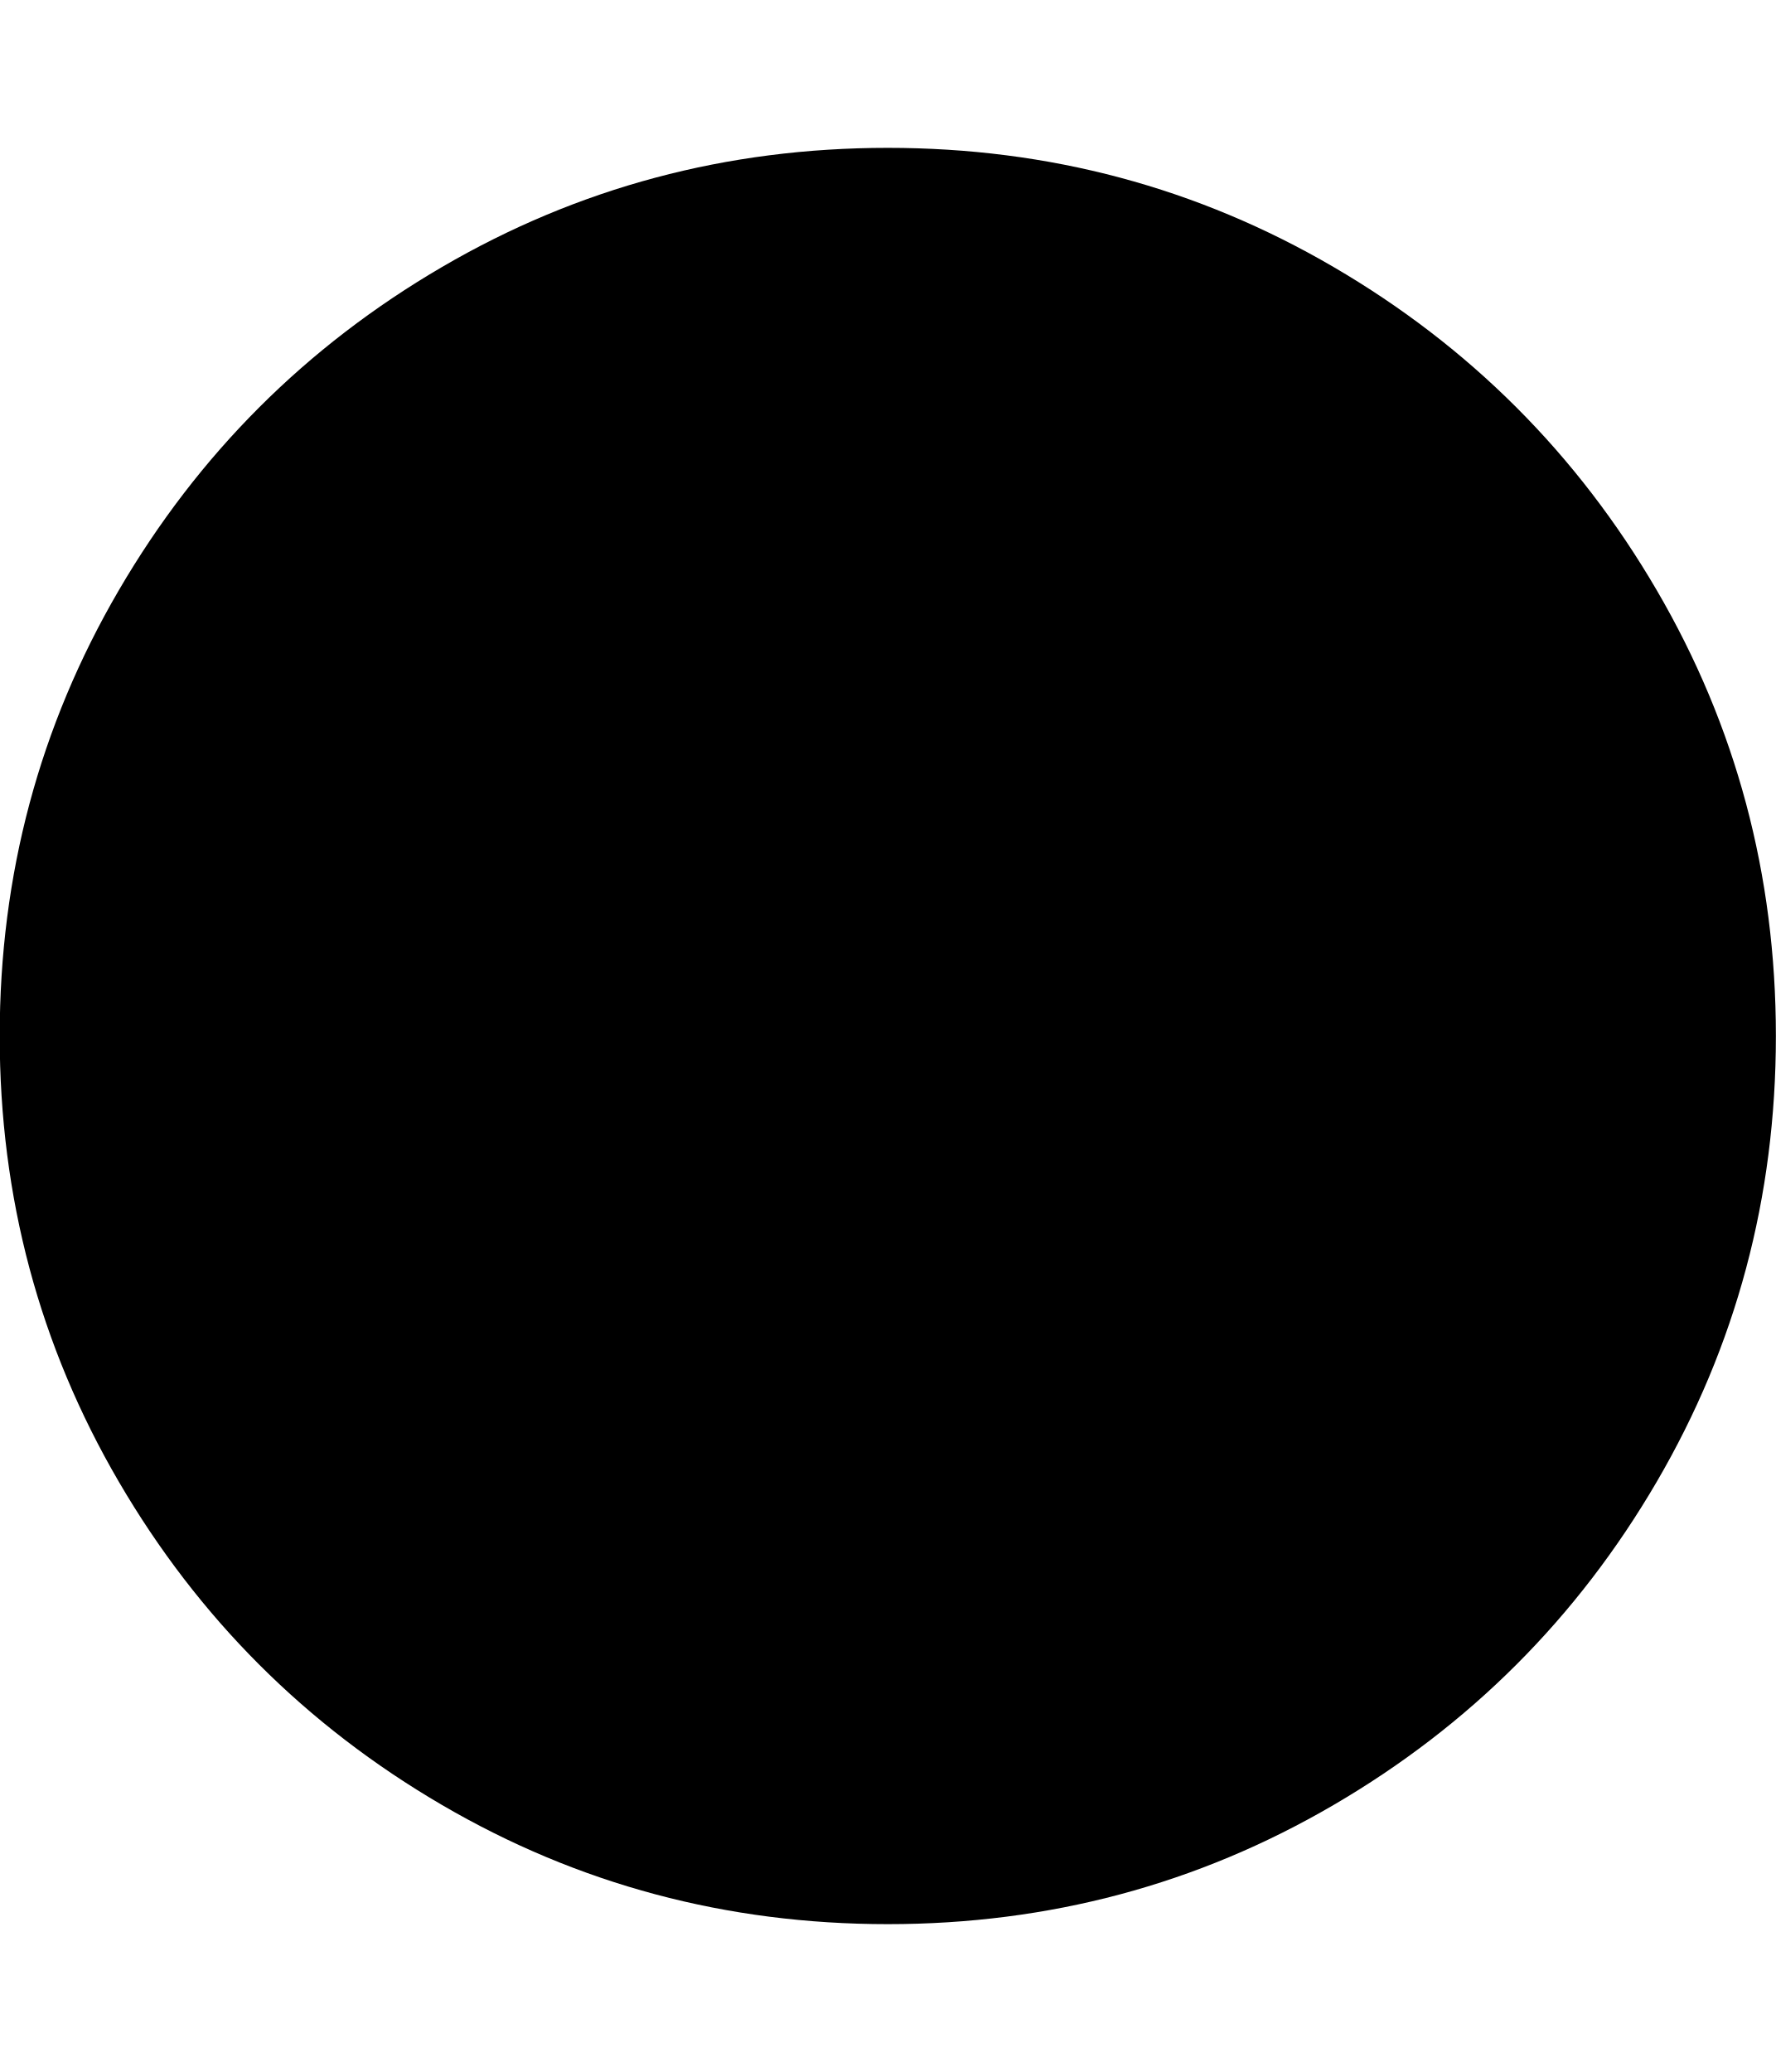
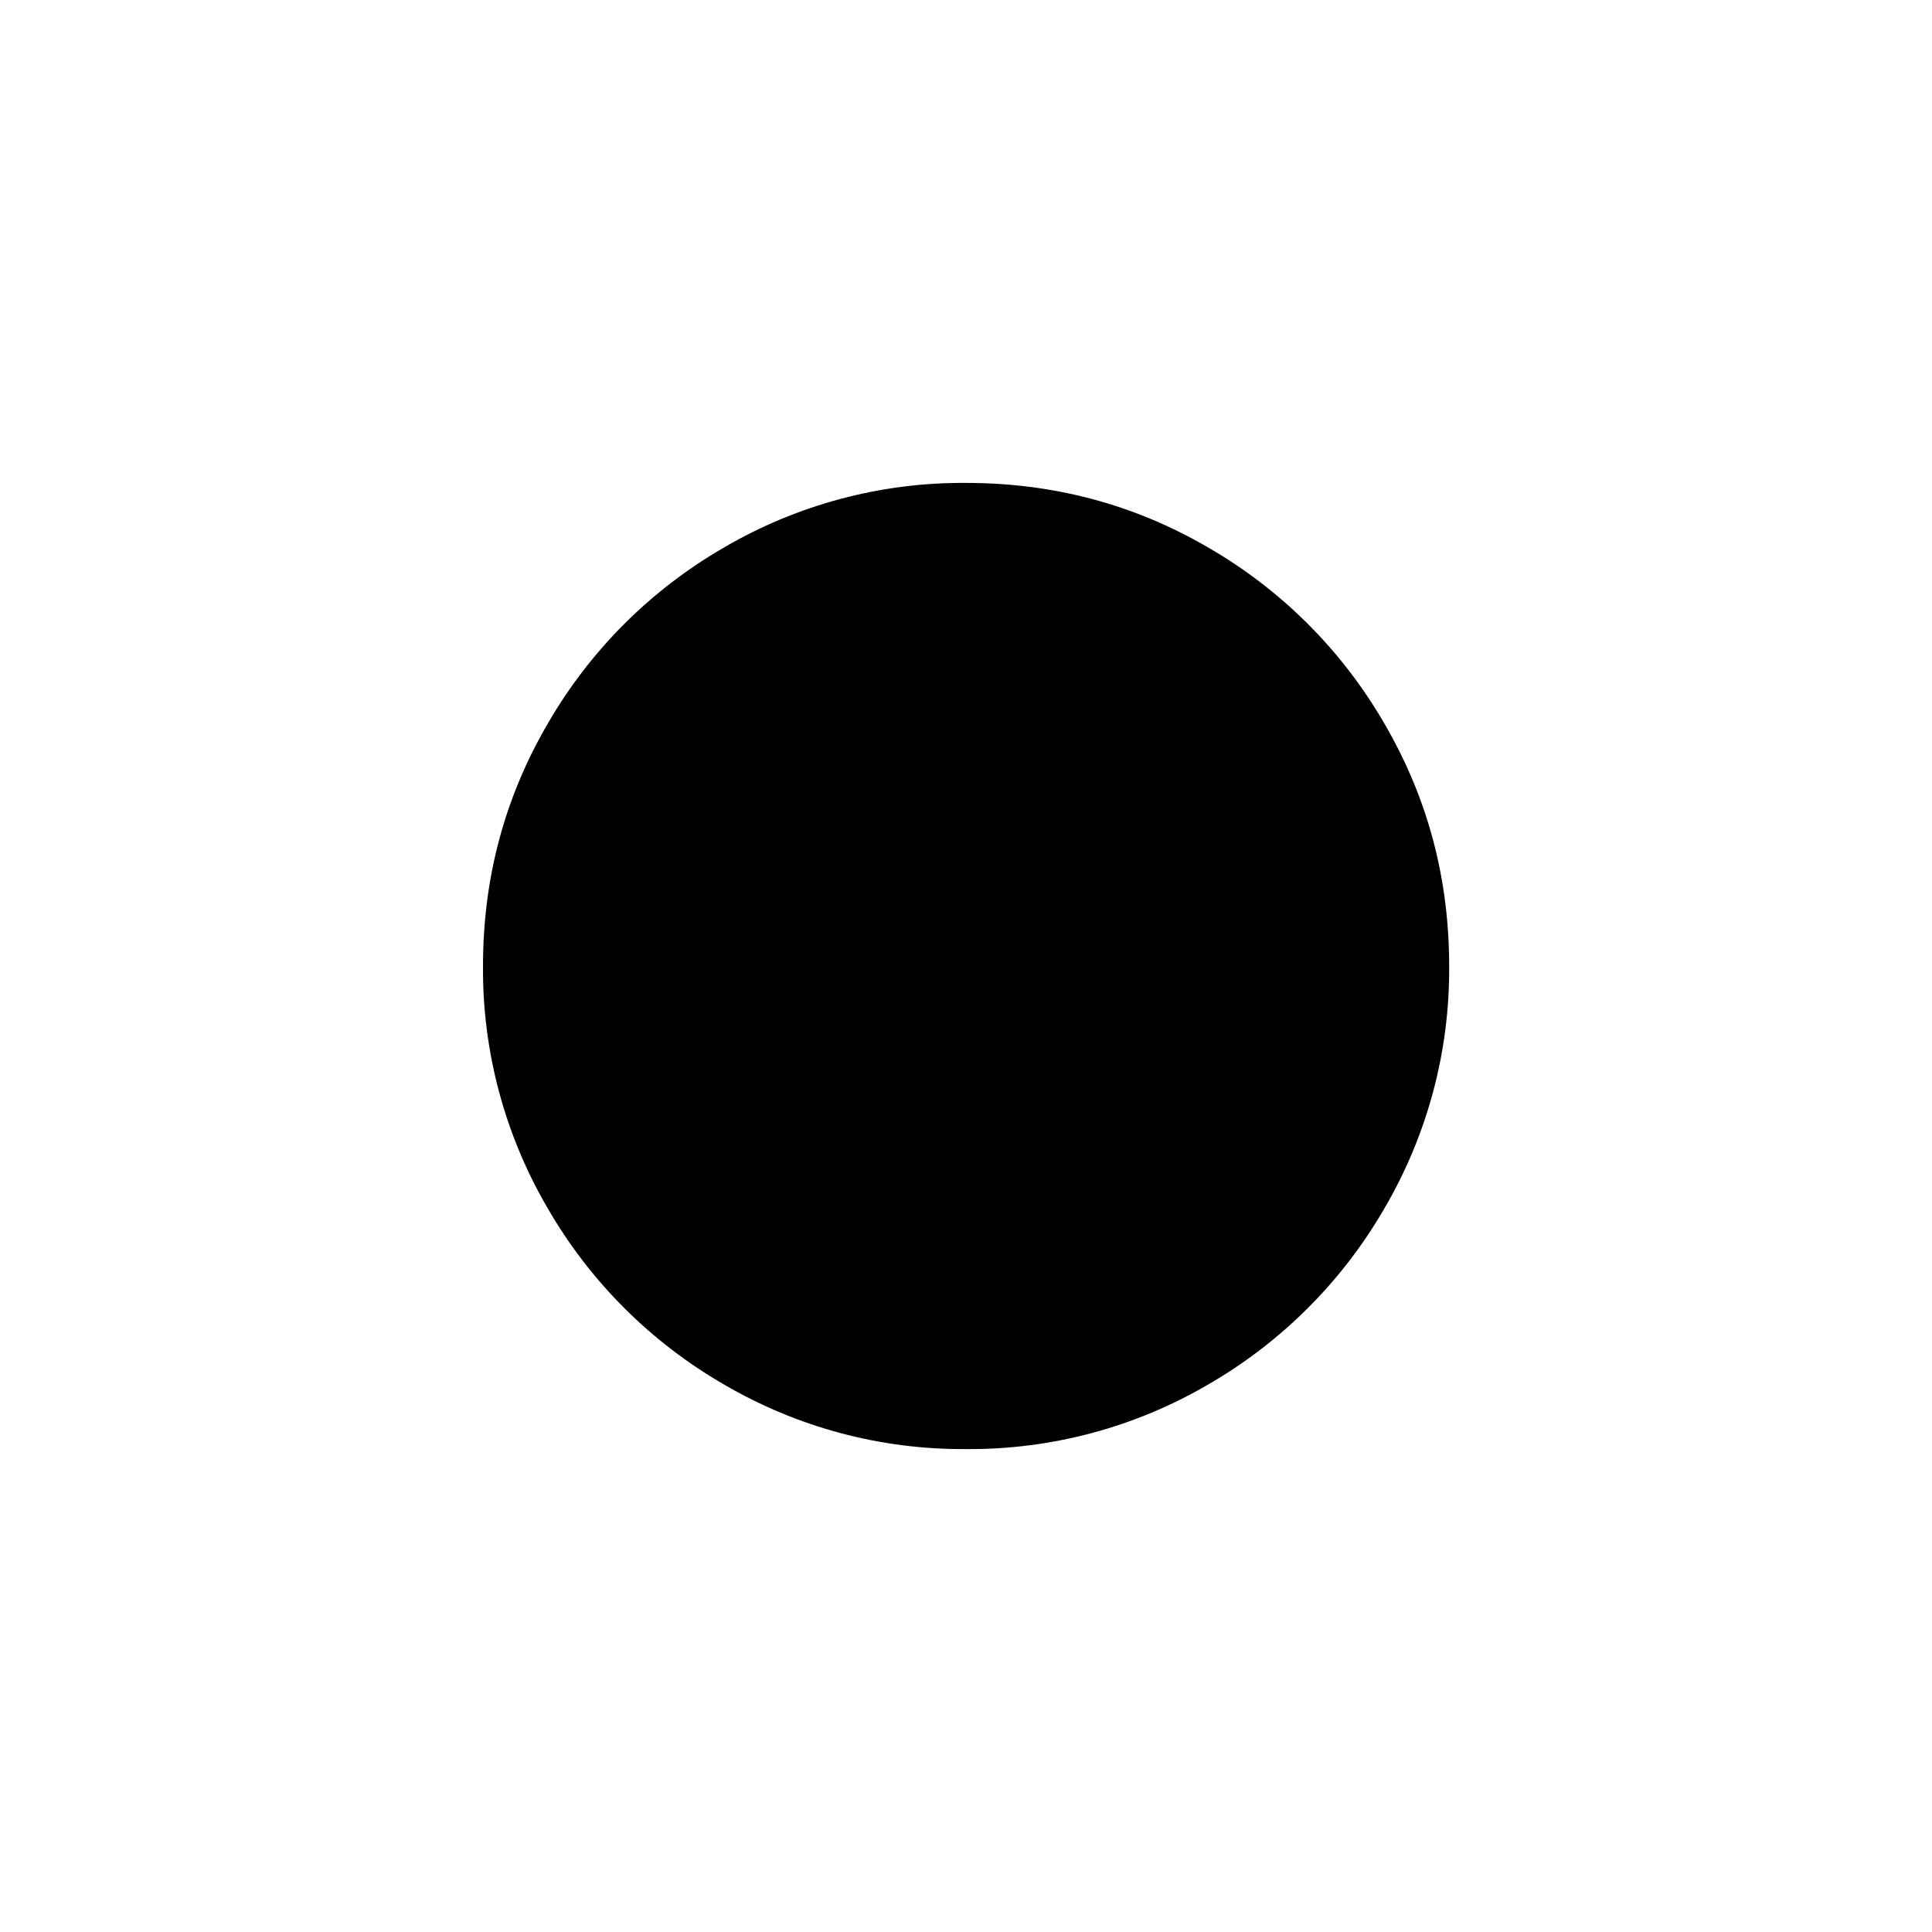
- <svg xmlns="http://www.w3.org/2000/svg" width="12" height="14" viewBox="0 0 12 14">
-   <path d="M12 7q0 1.633-.805 3.012t-2.184 2.184-3.012.805-3.012-.805-2.184-2.184T-.002 7t.805-3.012 2.184-2.184T5.999.999t3.012.805 2.184 2.184T12 7z" />
+ <svg xmlns="http://www.w3.org/2000/svg" width="16" height="16" viewBox="0 0 24 24">
+   <path d="M18.002 12a5.868 5.868 0 0 1-.805 3.012 5.977 5.977 0 0 1-2.184 2.184 5.868 5.868 0 0 1-3.012.805 5.868 5.868 0 0 1-3.012-.805 5.977 5.977 0 0 1-2.184-2.184A5.868 5.868 0 0 1 6 12c0-1.089.268-2.093.805-3.012a5.977 5.977 0 0 1 2.184-2.184 5.868 5.868 0 0 1 3.012-.805c1.089 0 2.093.268 3.012.805a5.977 5.977 0 0 1 2.184 2.184c.537.92.805 1.923.805 3.012z" />
</svg>
